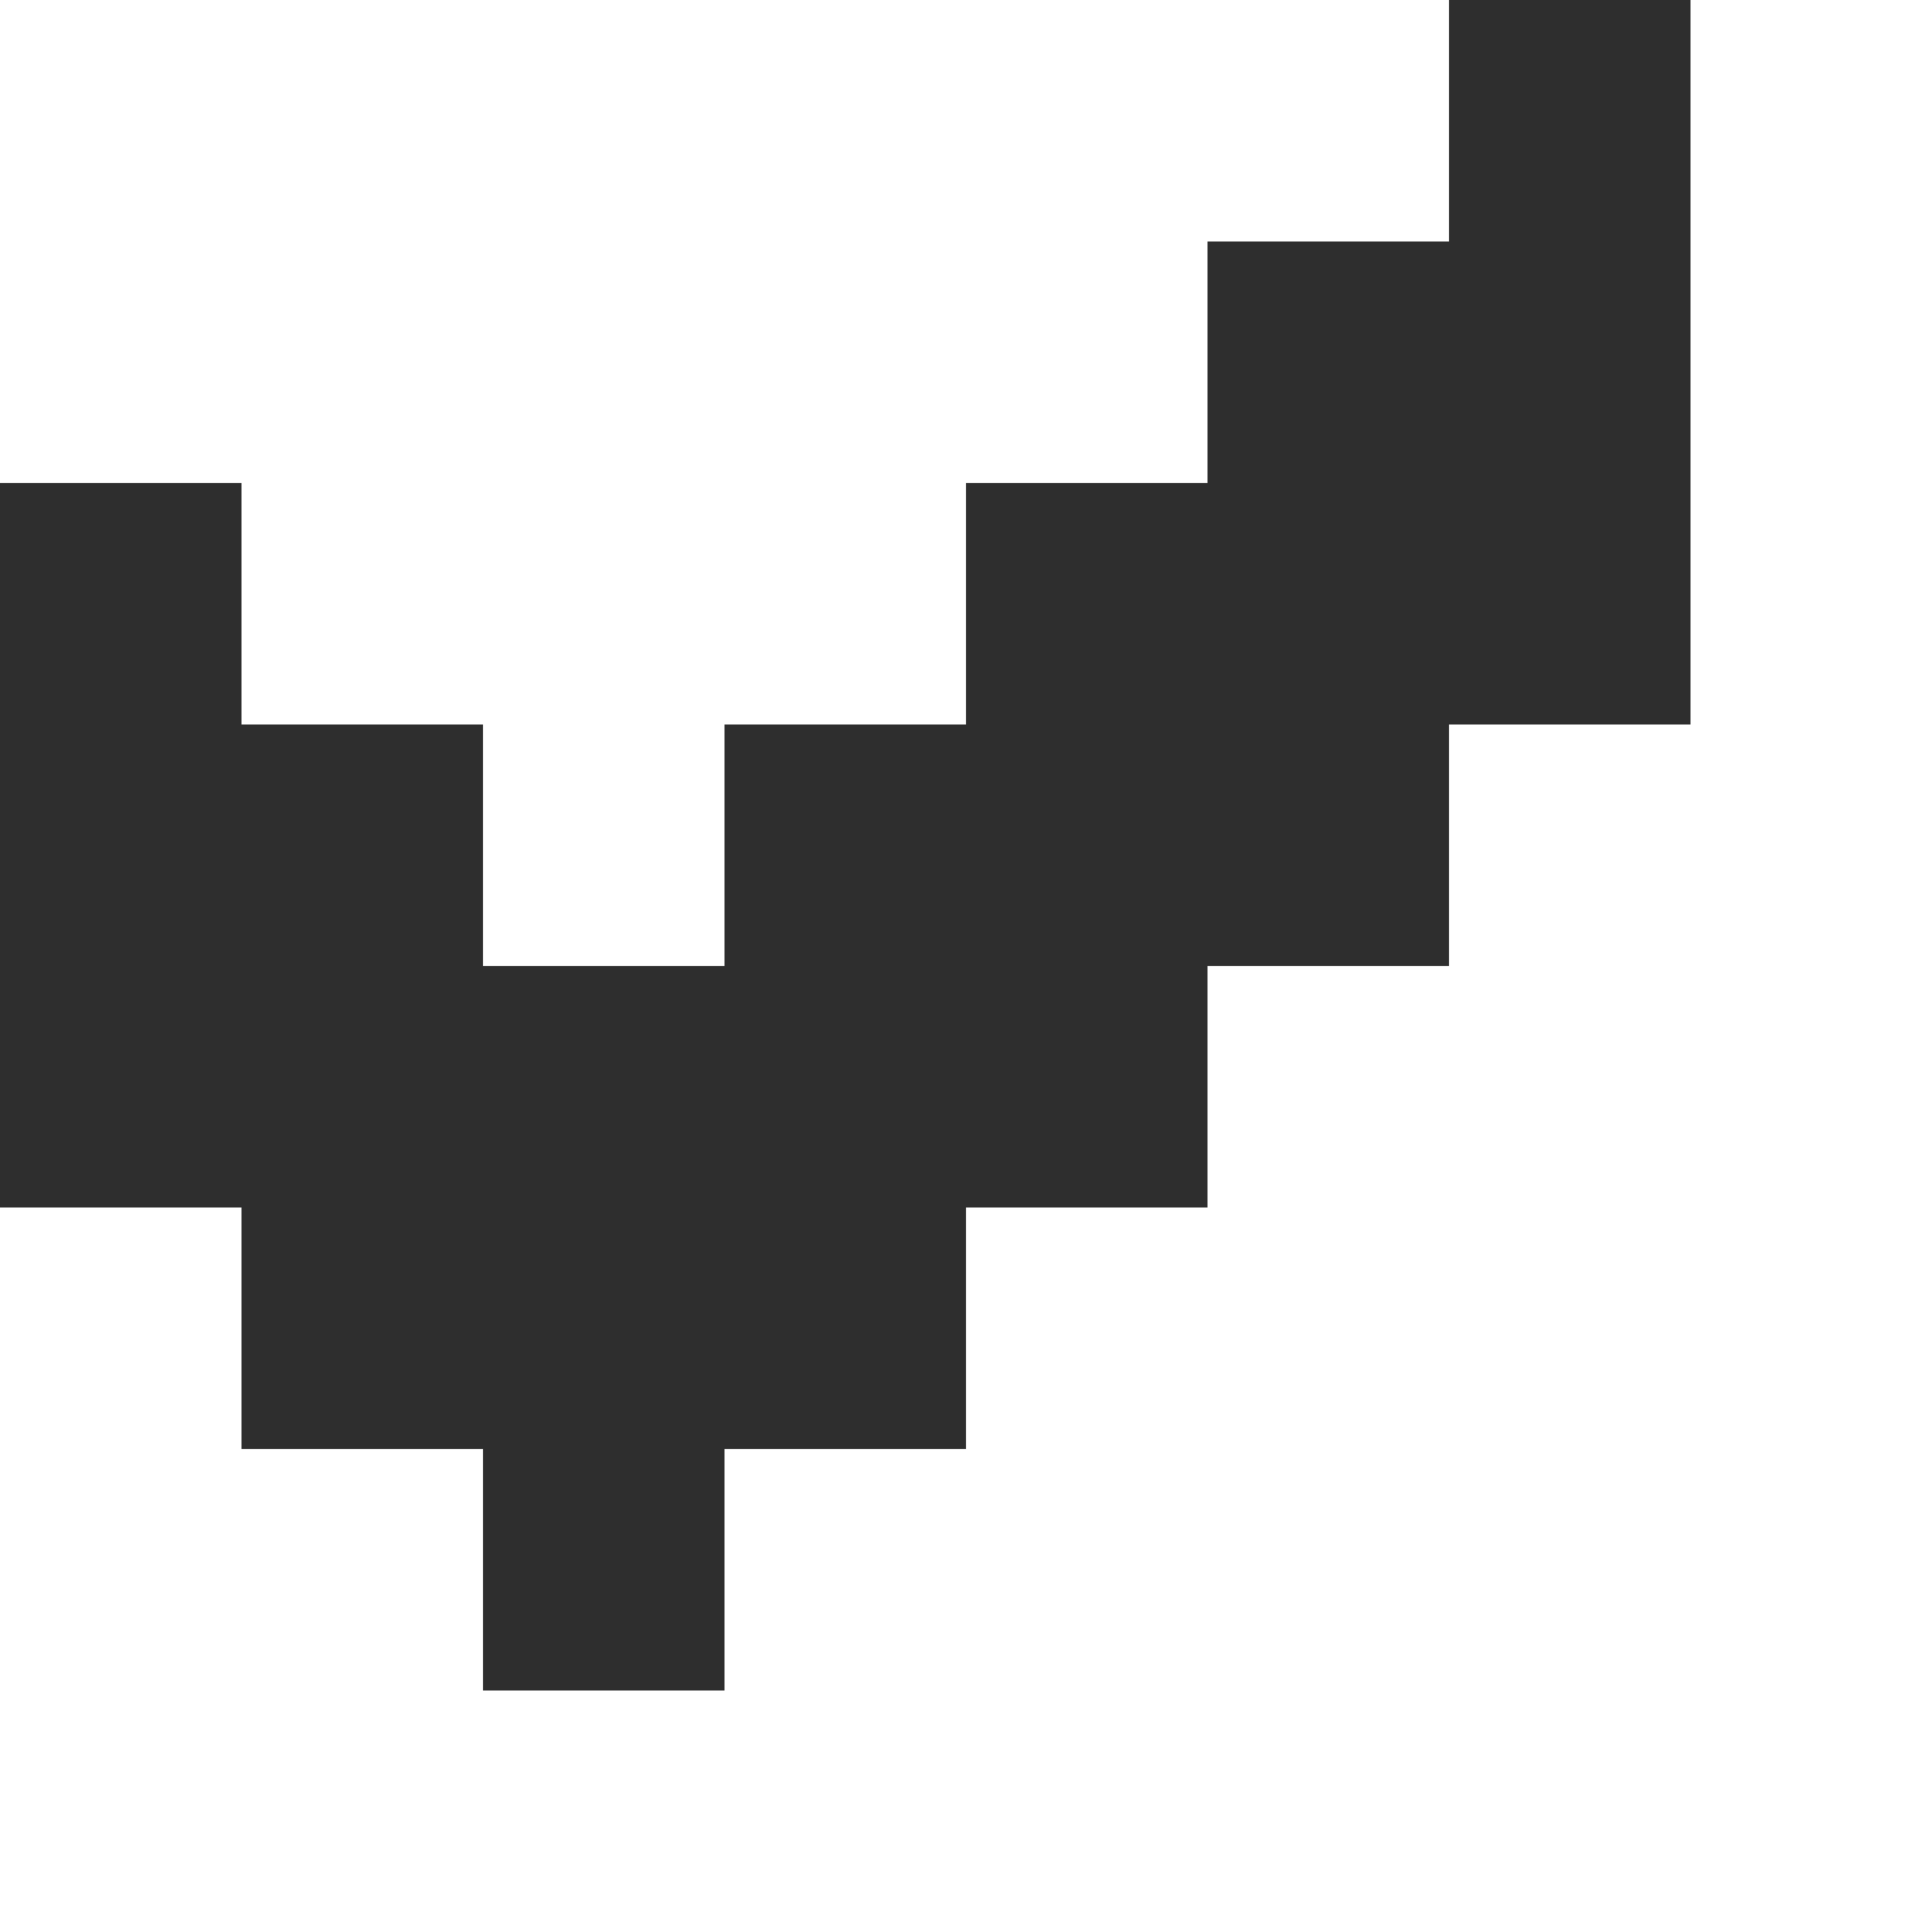
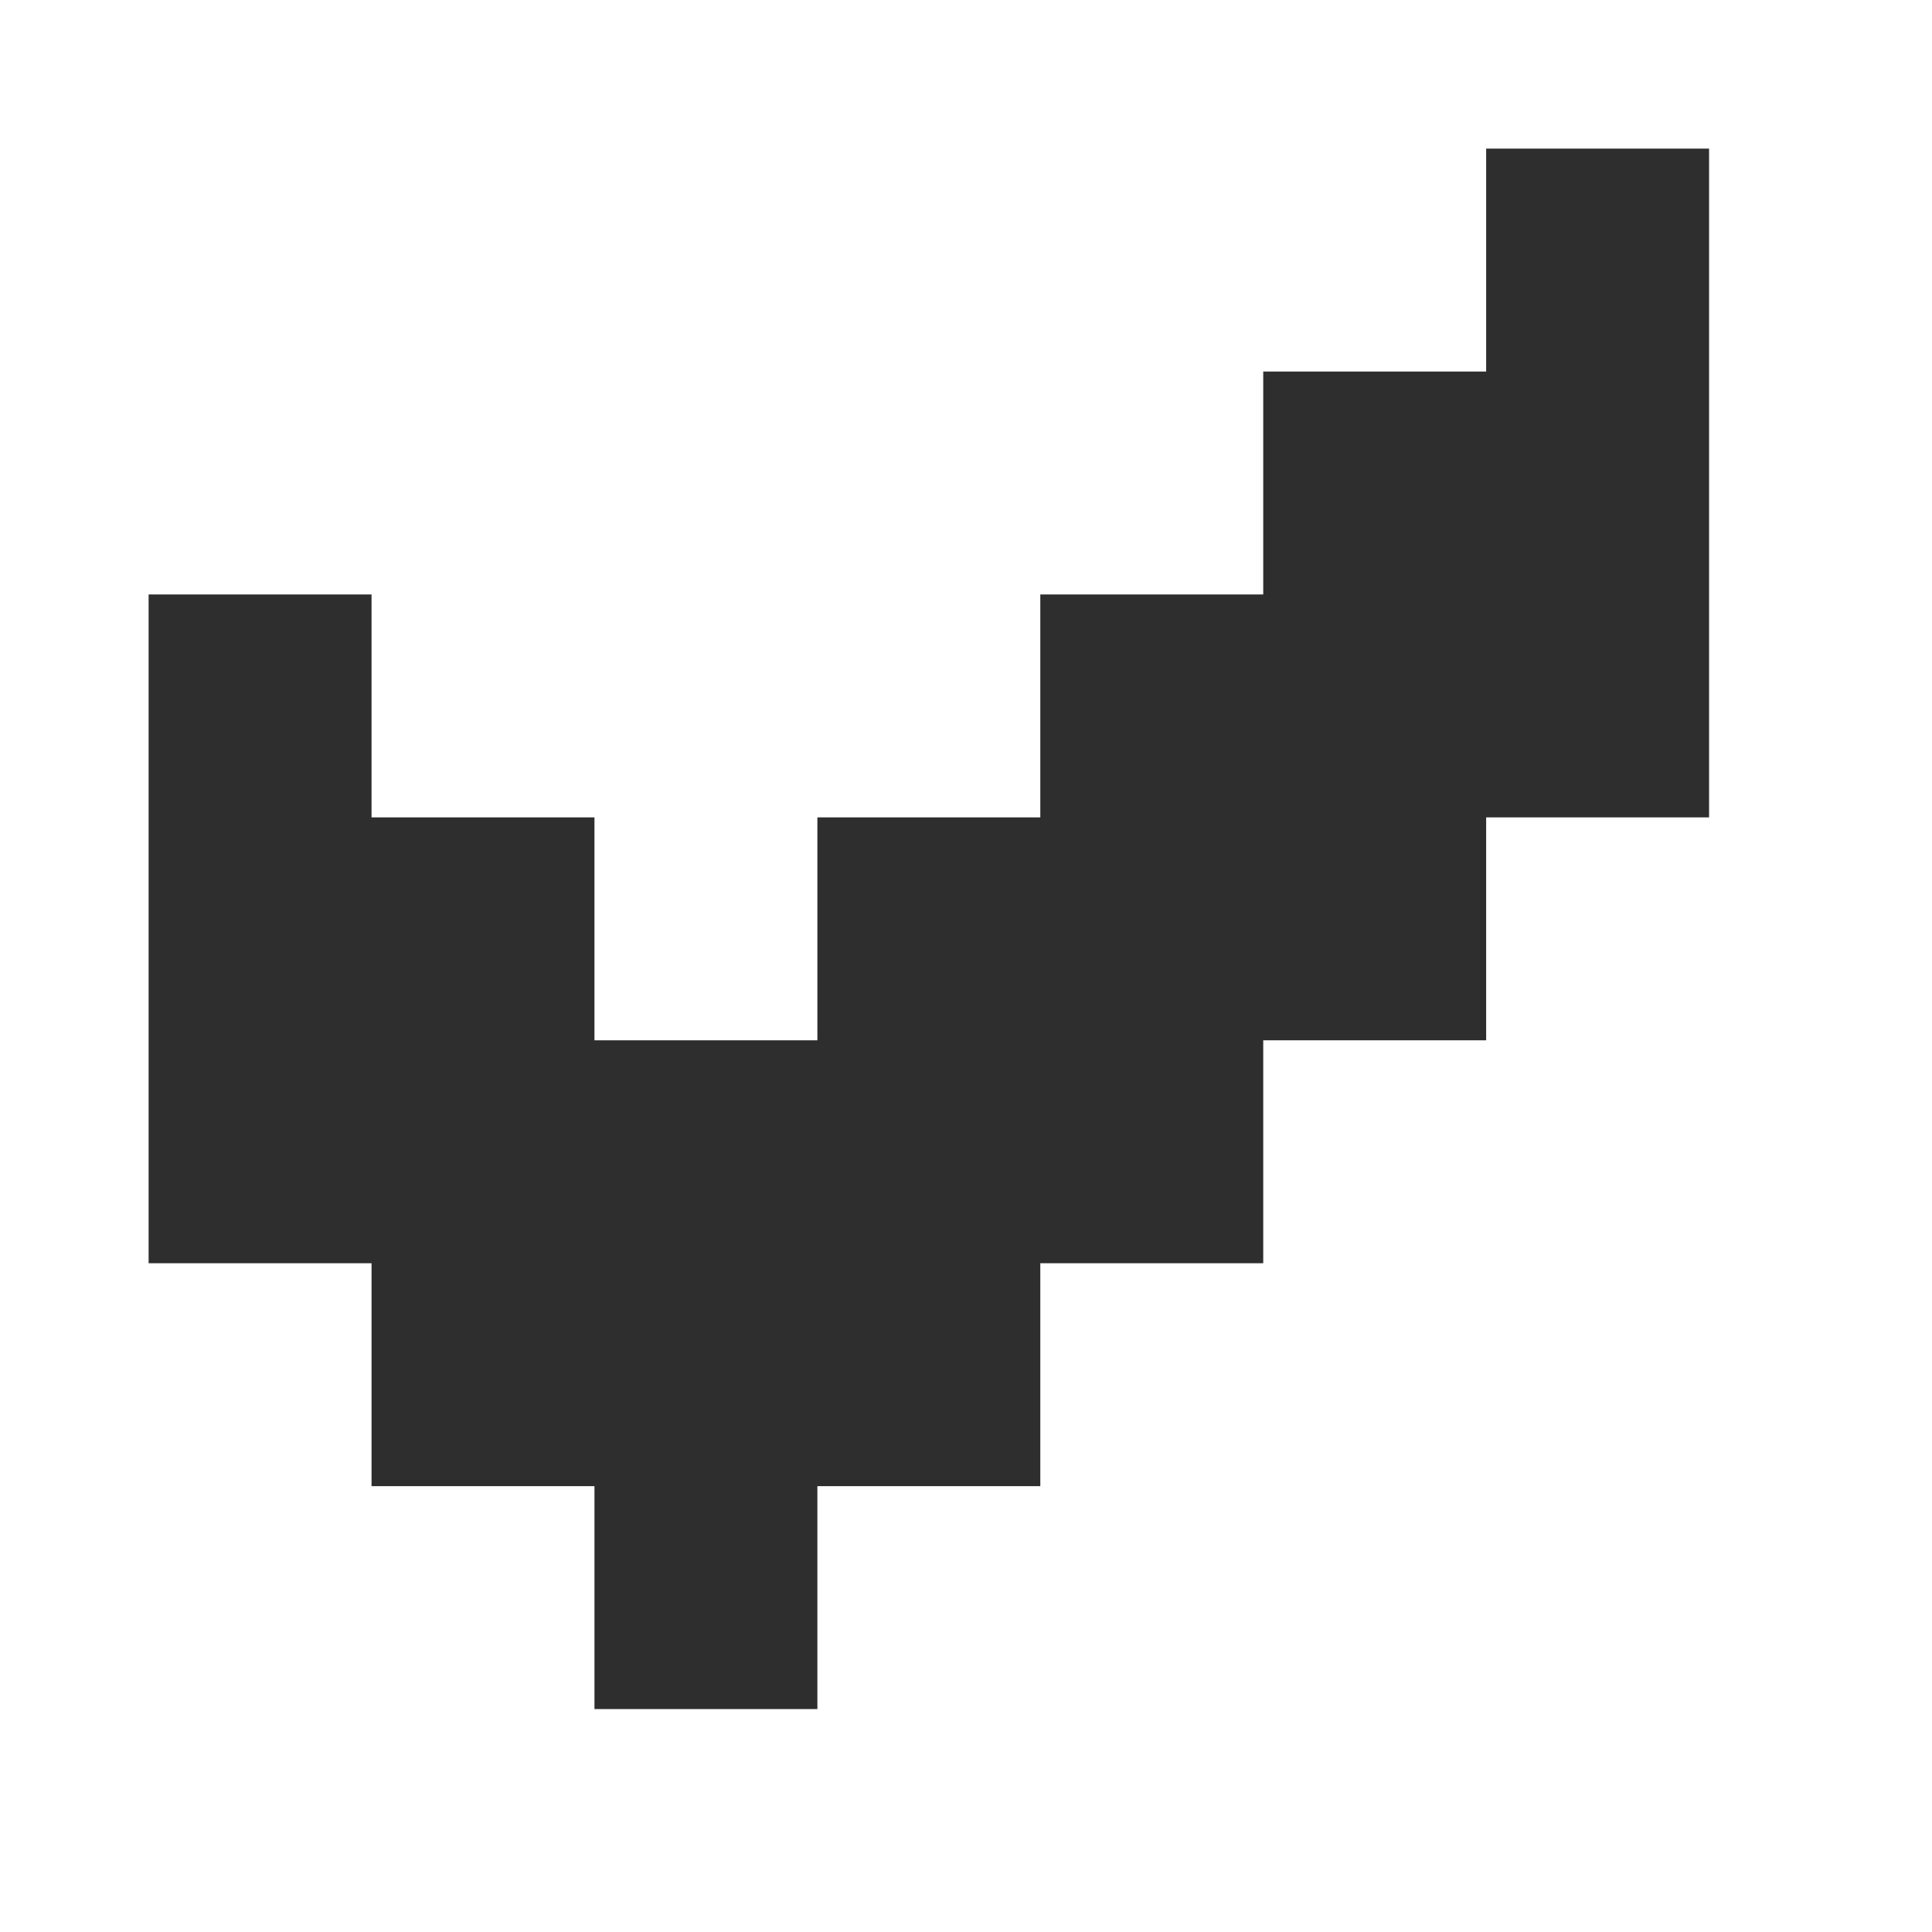
- <svg xmlns="http://www.w3.org/2000/svg" width="12" height="12" viewBox="0 0 12 12" fill="none">
-   <path d="M10.5 0H9V1.5H7.5V3H6V4.5H4.5V6H3V4.5H1.5V3H0V7.5H1.5V9H3V10.5H4.5V9H6V7.5H7.5V6H9V4.5H10.5V0Z" fill="#2E2E2E" />
+ <svg xmlns="http://www.w3.org/2000/svg" width="13" height="13" viewBox="0 0 13 13" fill="none">
+   <path d="M11.5 1H10V2.5H8.5V4H7V5.5H5.5V7H4V5.5H2.5V4H1V8.5H2.5V10H4V11.5H5.5V10H7V8.5H8.5V7H10V5.5H11.5V1Z" fill="#2E2E2E" />
</svg>
